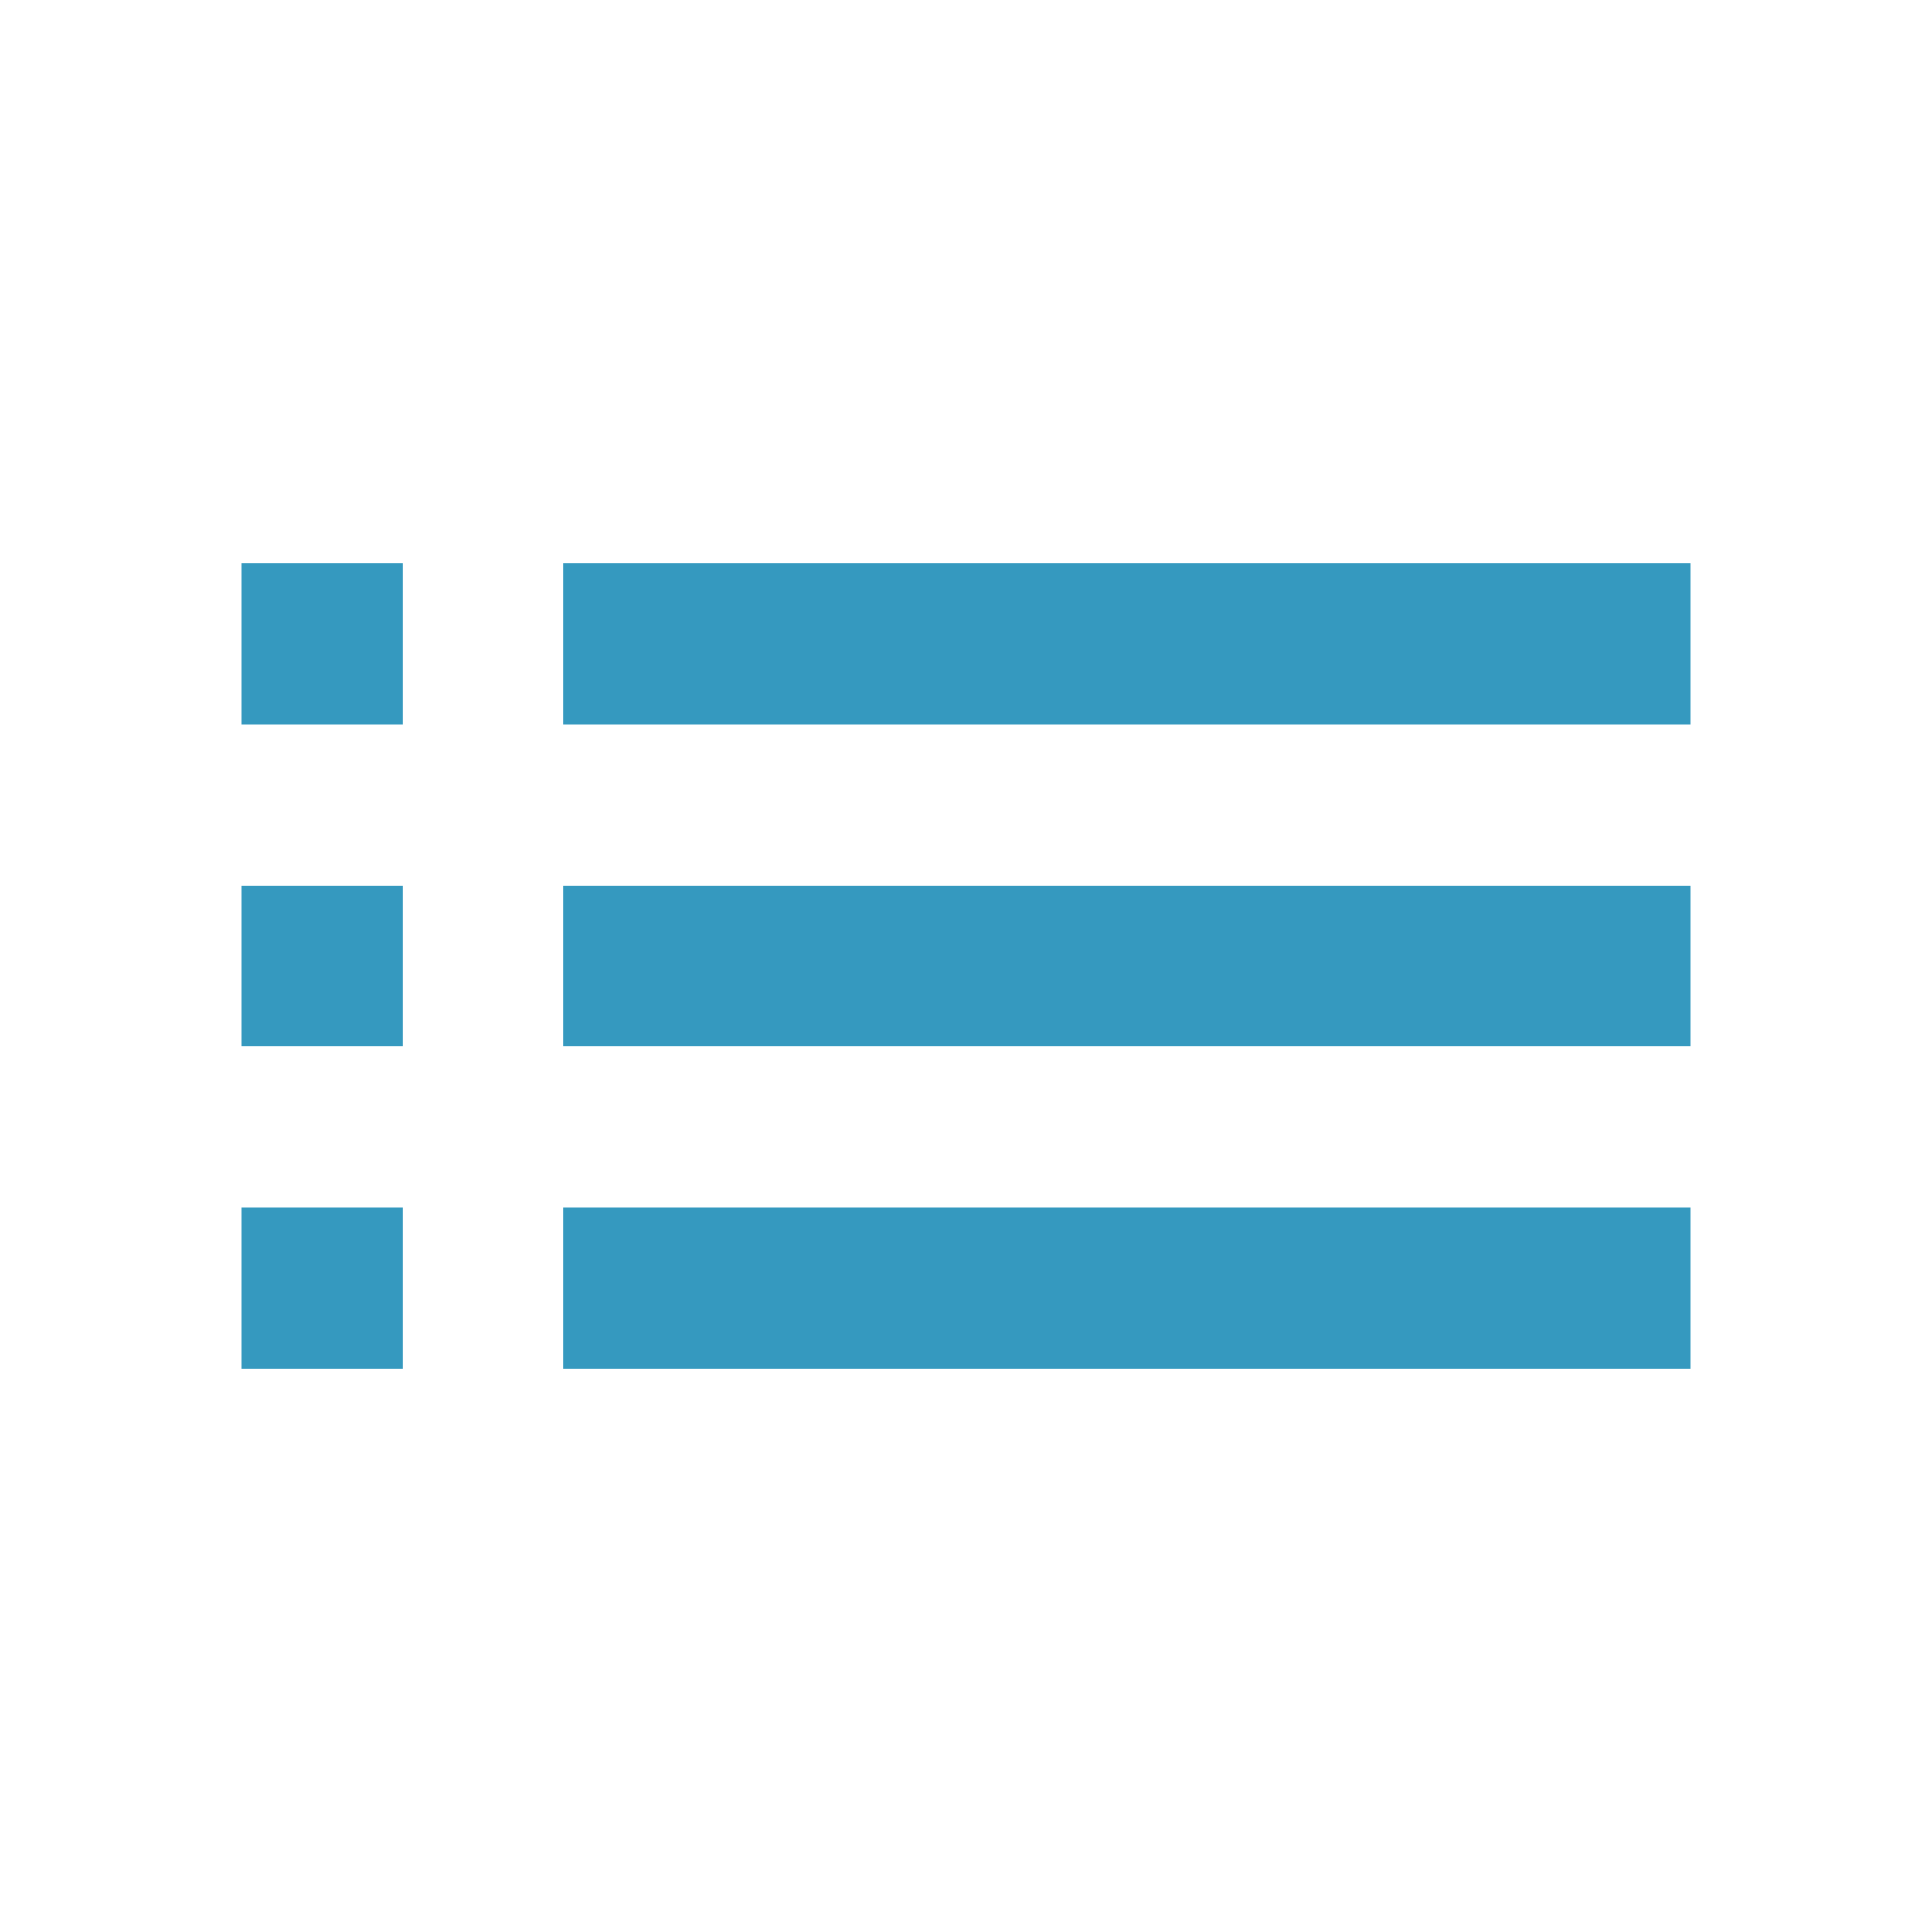
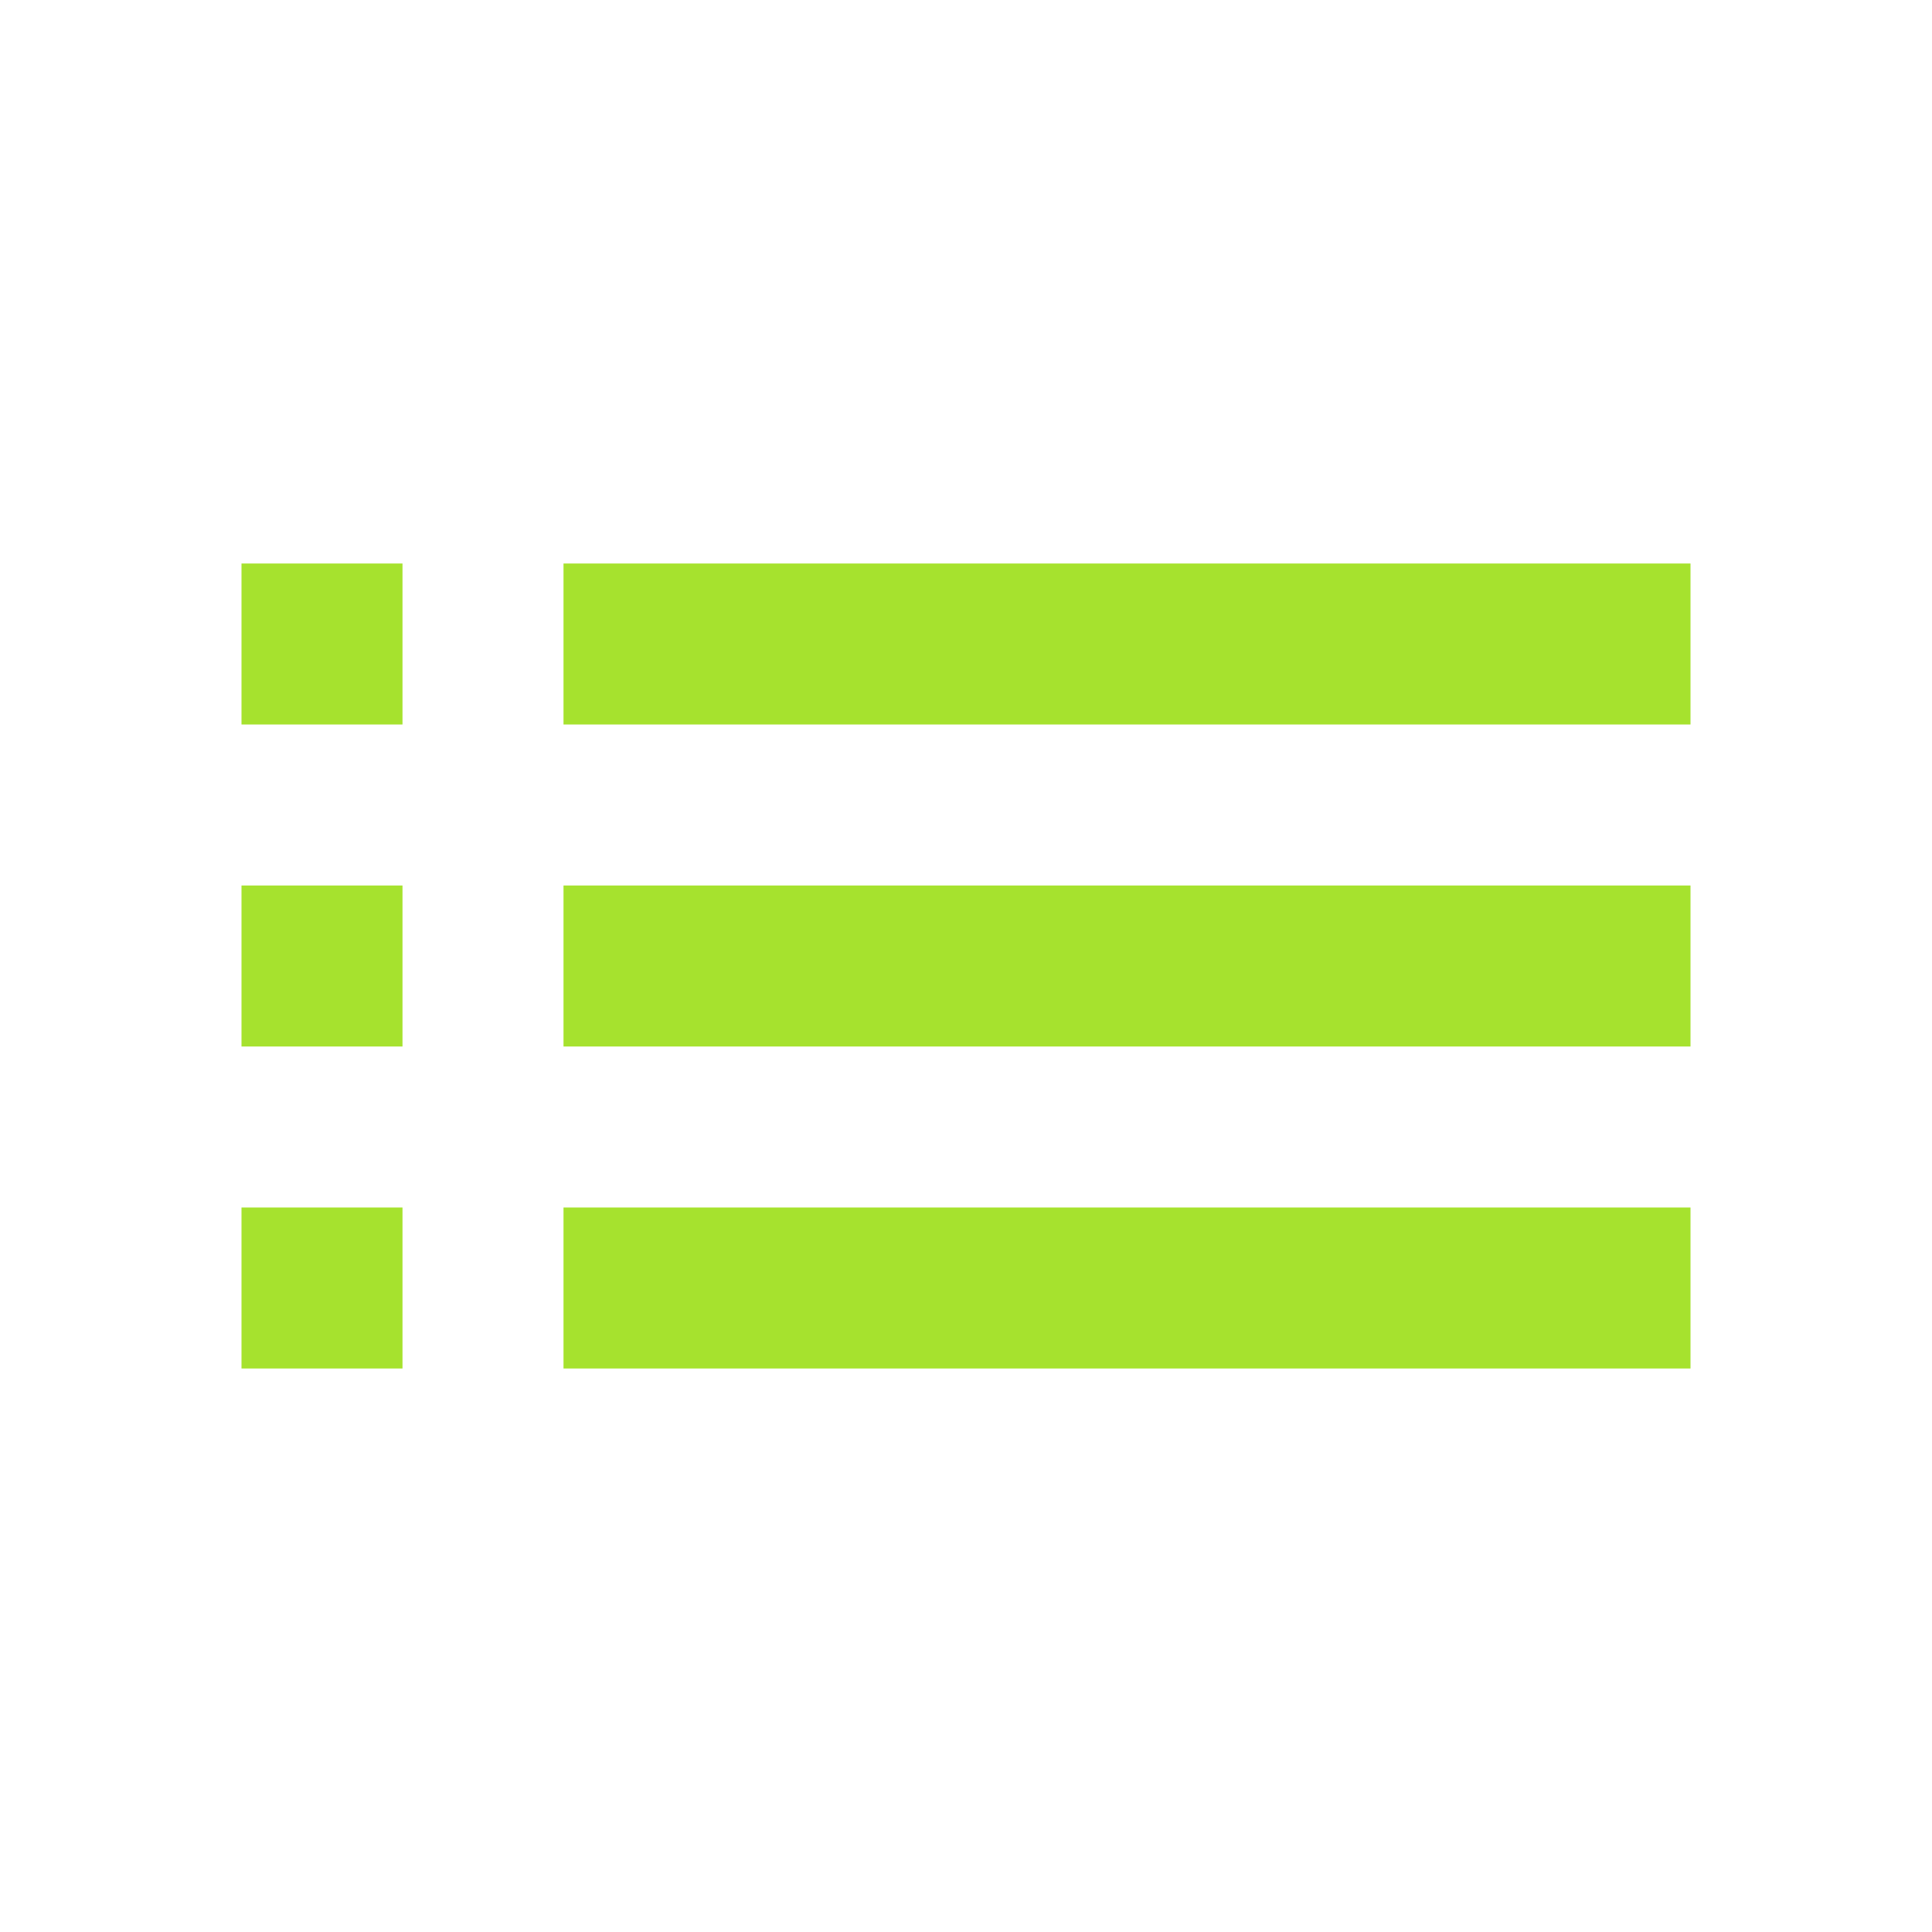
<svg xmlns="http://www.w3.org/2000/svg" width="24" height="24" viewBox="0 0 24 24">
-   <path d="M3 13h2v-2H3v2zm0 4h2v-2H3v2zm0-8h2V7H3v2zm4 4h14v-2H7v2zm0 4h14v-2H7v2zM7 7v2h14V7H7z" fill="#3599BF" />
+   <path d="M3 13h2v-2H3v2zm0 4h2v-2H3v2zm0-8h2V7H3v2zm4 4h14v-2H7v2zm0 4h14v-2H7v2zM7 7v2h14V7H7z" fill="#A6E22E" />
  <path d="M0 0h24v24H0z" fill="none" />
</svg>
